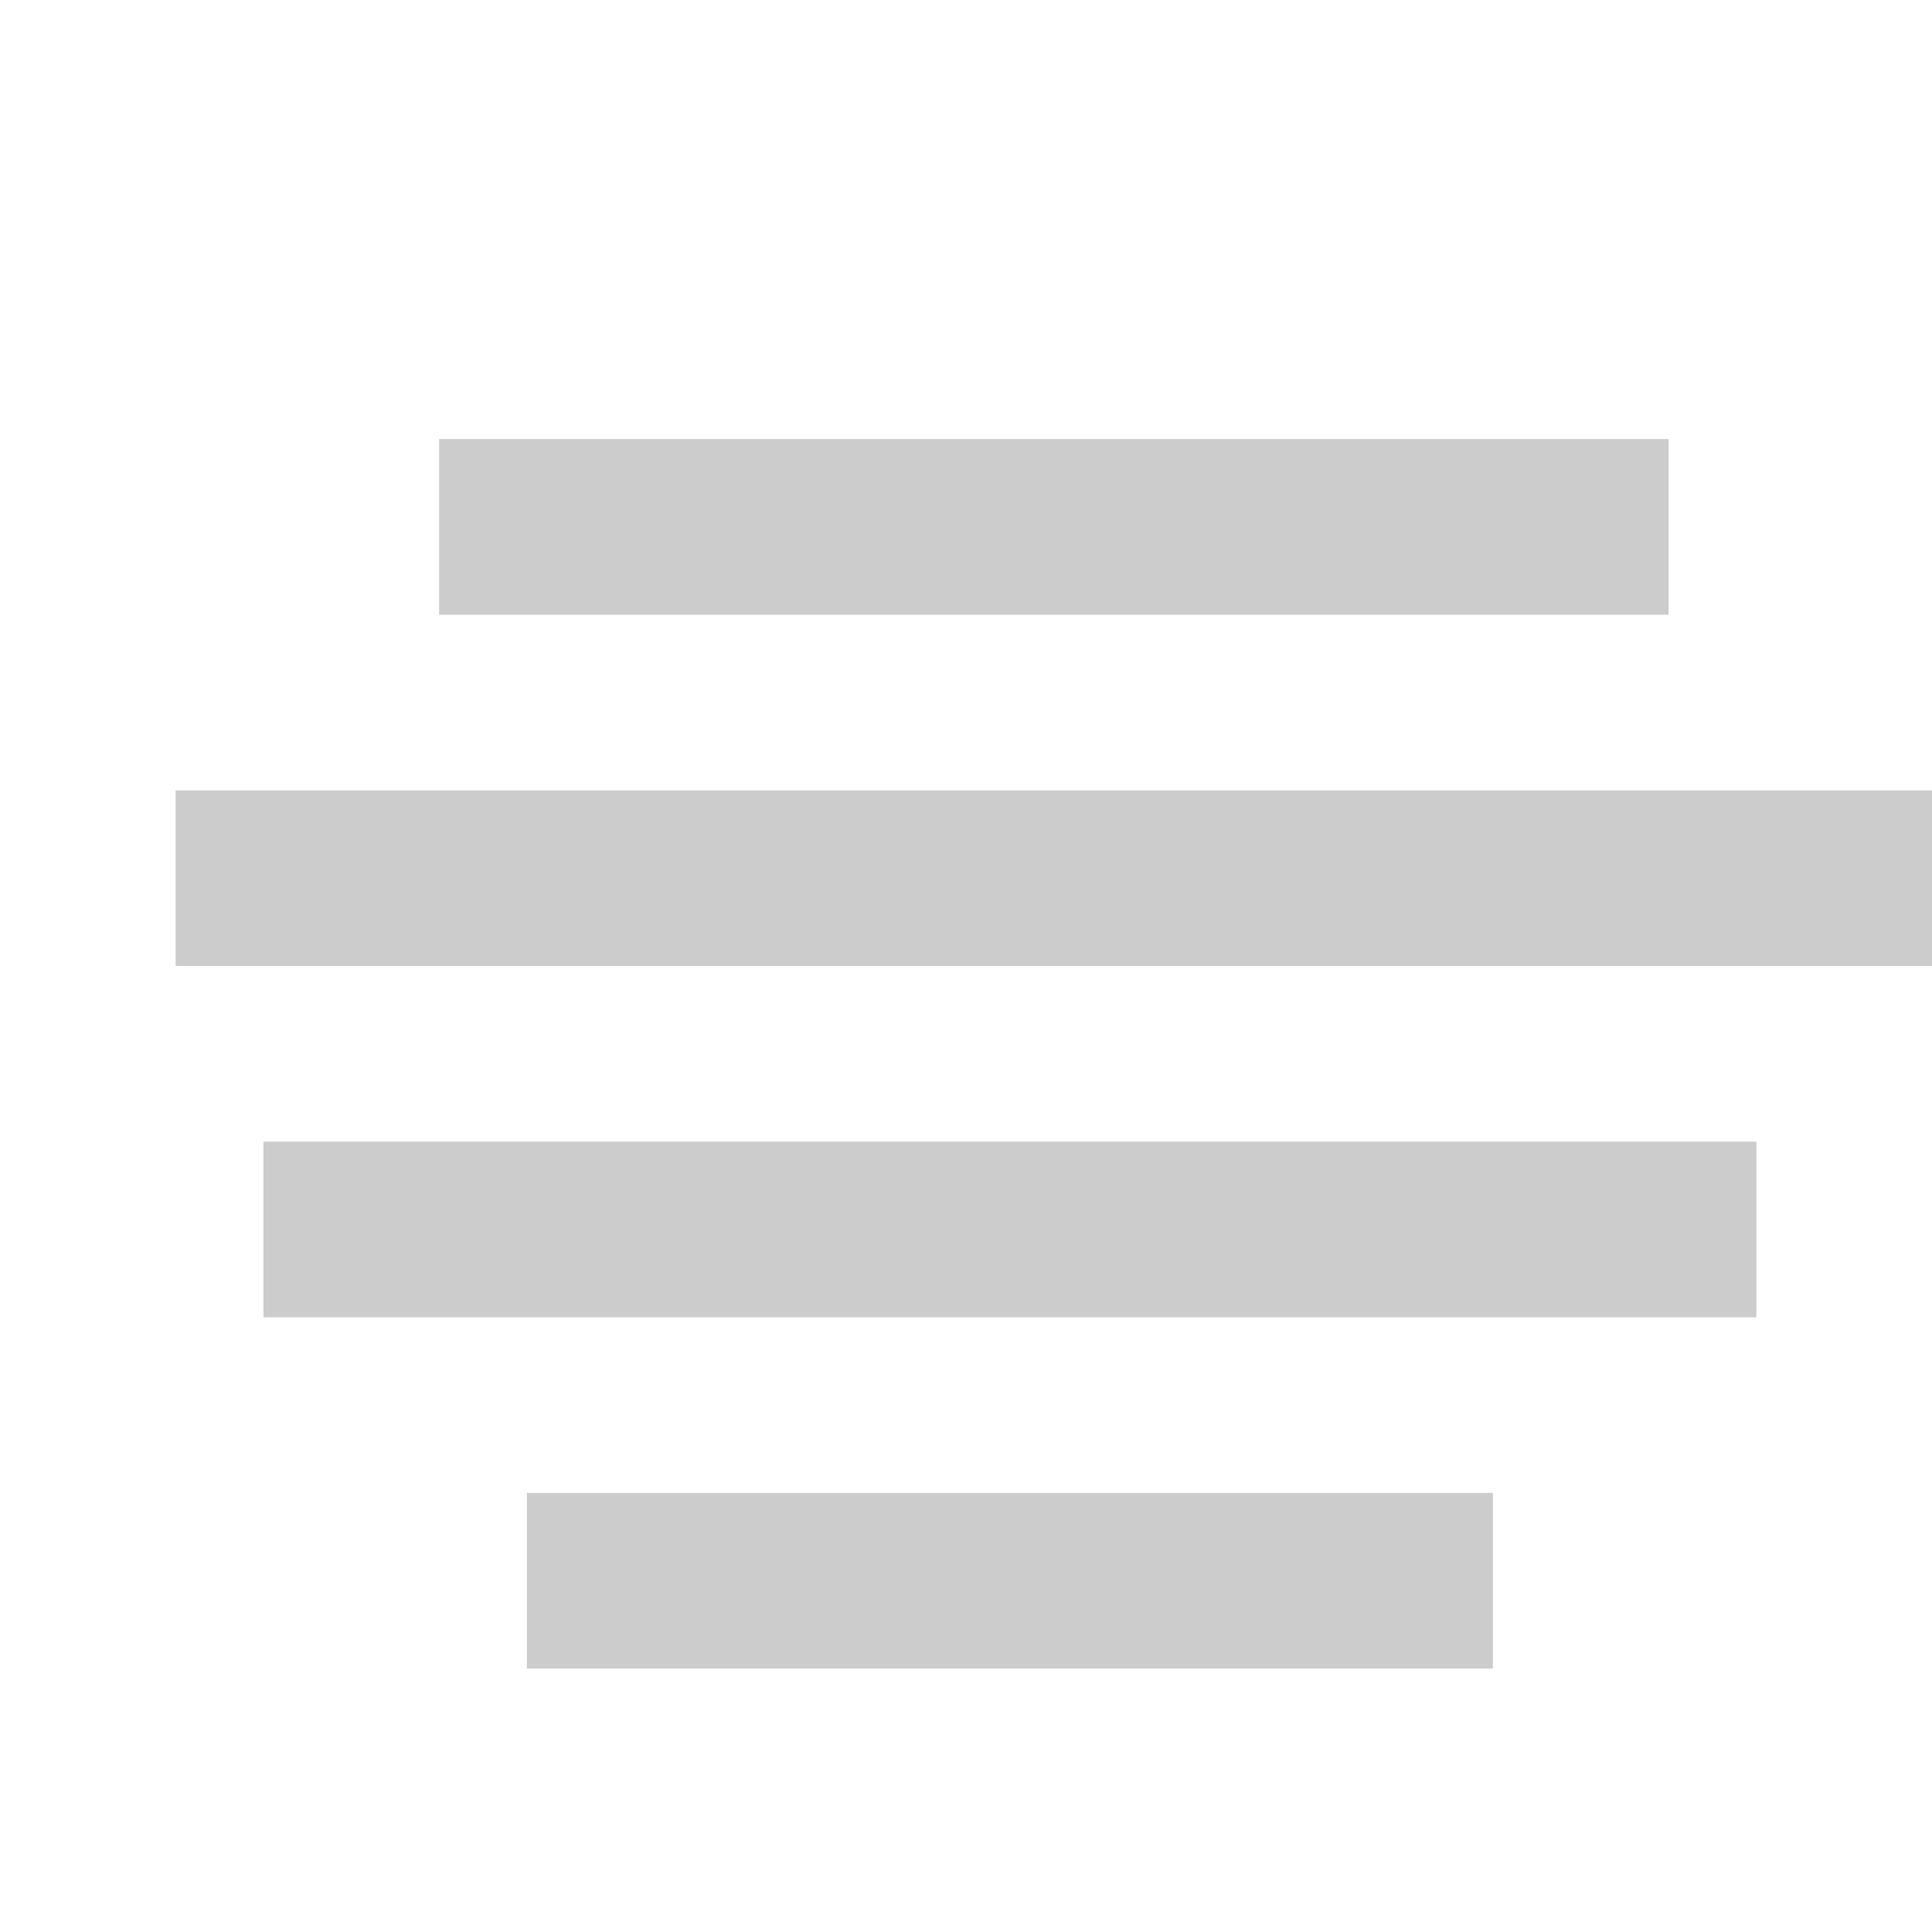
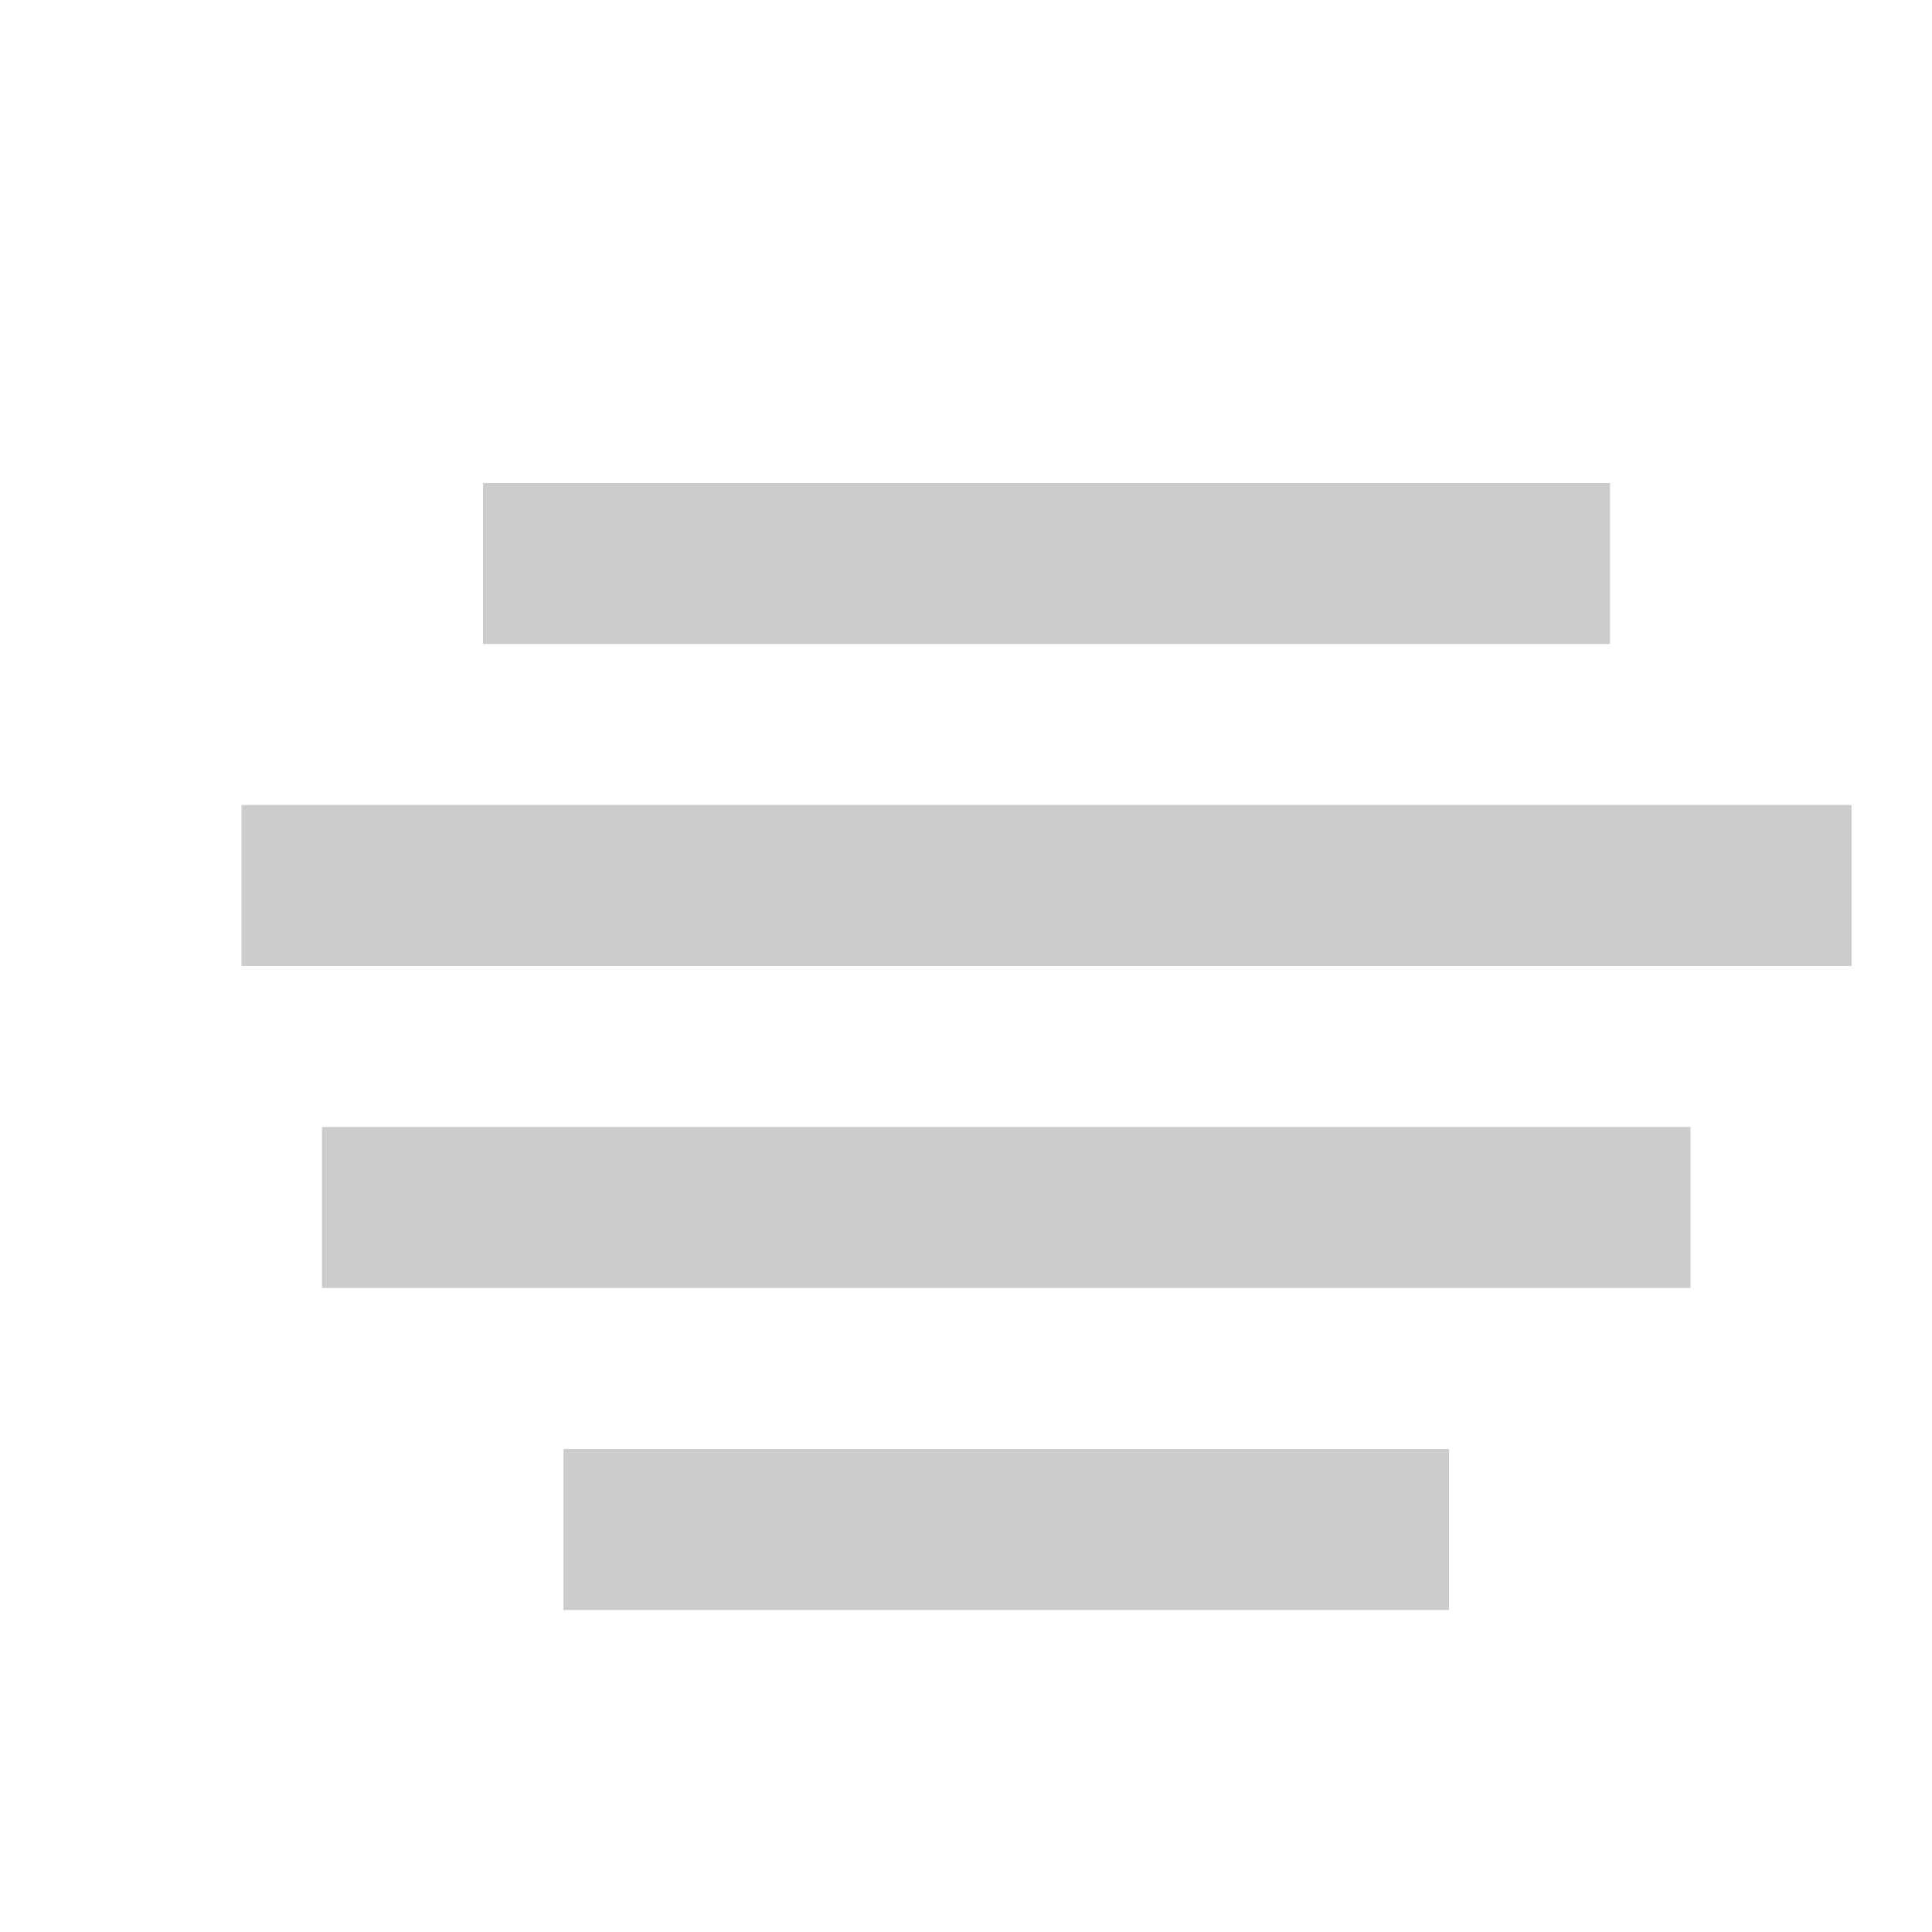
- <svg xmlns="http://www.w3.org/2000/svg" version="1.1" width="22" height="22">
-   <rect x="5" y="5" width="14" height="2" style="fill:#cccccc;fill-opacity:1;stroke:none" />
-   <rect x="2" y="9" width="20" height="2" style="fill:#cccccc;fill-opacity:1;stroke:none" />
-   <rect x="3" y="13" width="17" height="2" style="fill:#cccccc;fill-opacity:1;stroke:none" />
-   <rect x="6" y="17" width="11" height="2" style="fill:#cccccc;fill-opacity:1;stroke:none" />
+ <svg xmlns="http://www.w3.org/2000/svg" version="1.1" width="24" height="24">
+   <rect x="6" y="6" width="14" height="2" style="fill:#cccccc;fill-opacity:1;stroke:none" />
+   <rect x="3" y="10" width="20" height="2" style="fill:#cccccc;fill-opacity:1;stroke:none" />
+   <rect x="4" y="14" width="17" height="2" style="fill:#cccccc;fill-opacity:1;stroke:none" />
+   <rect x="7" y="18" width="11" height="2" style="fill:#cccccc;fill-opacity:1;stroke:none" />
</svg>
